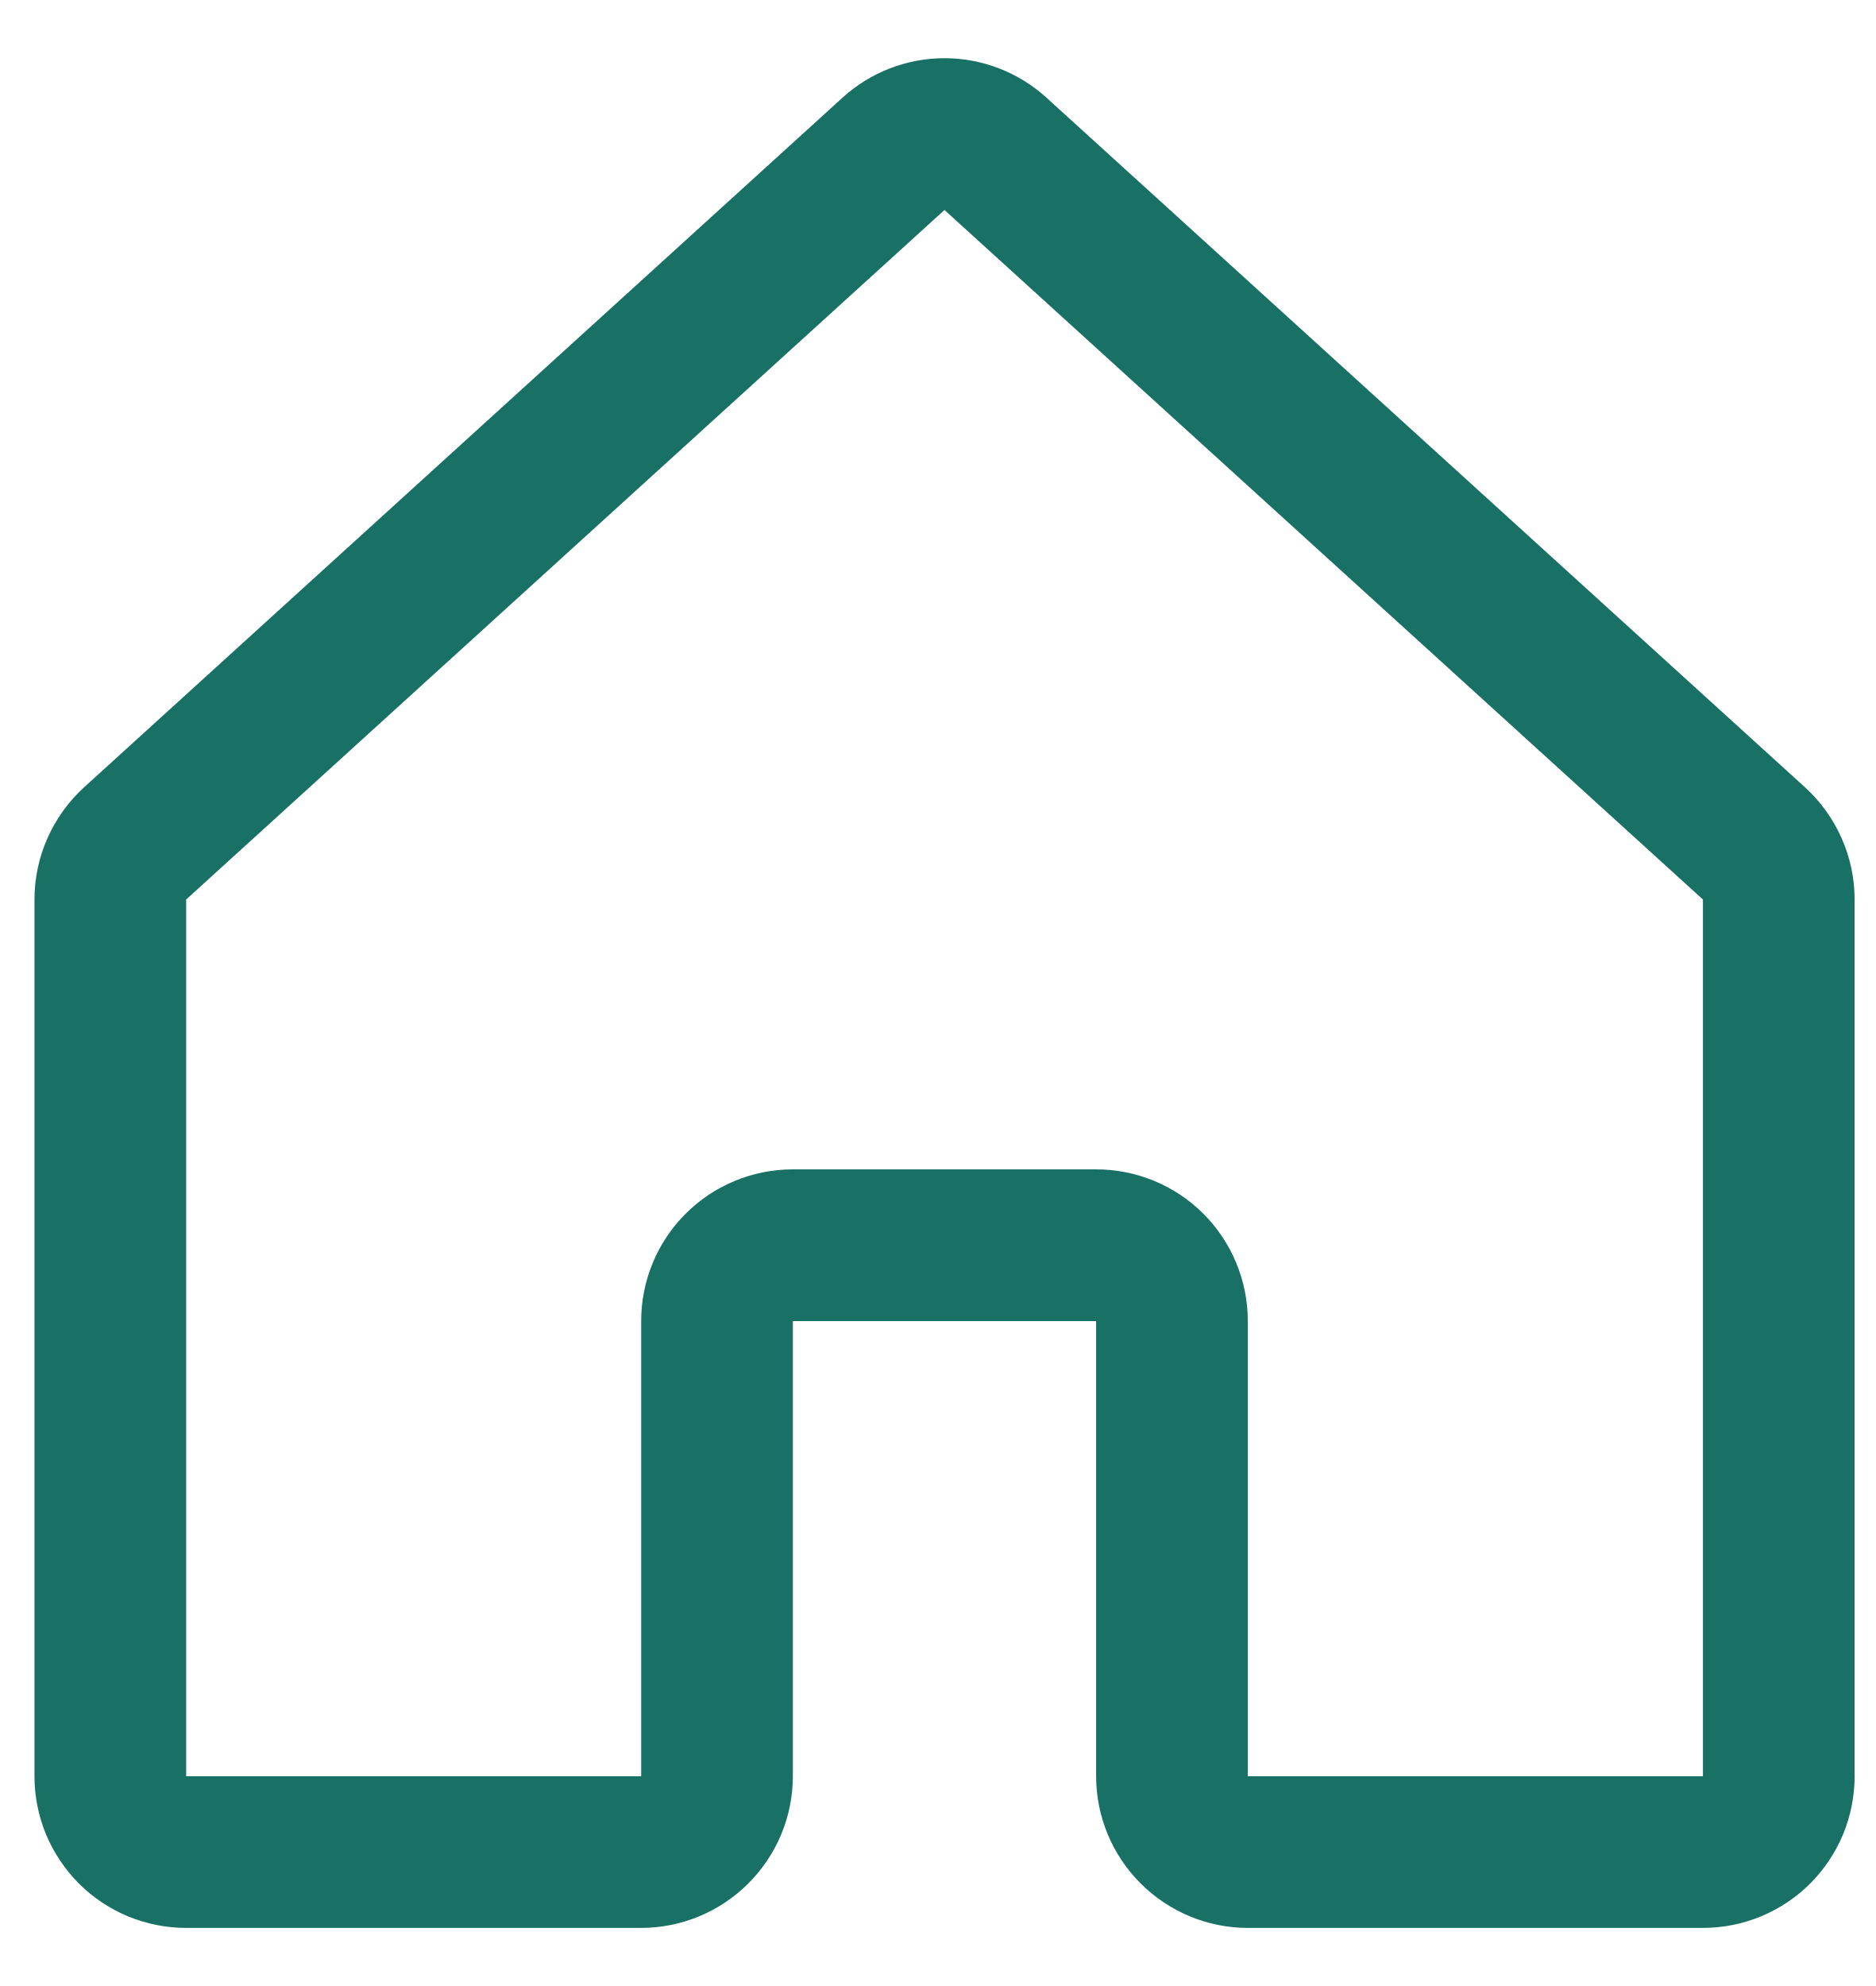
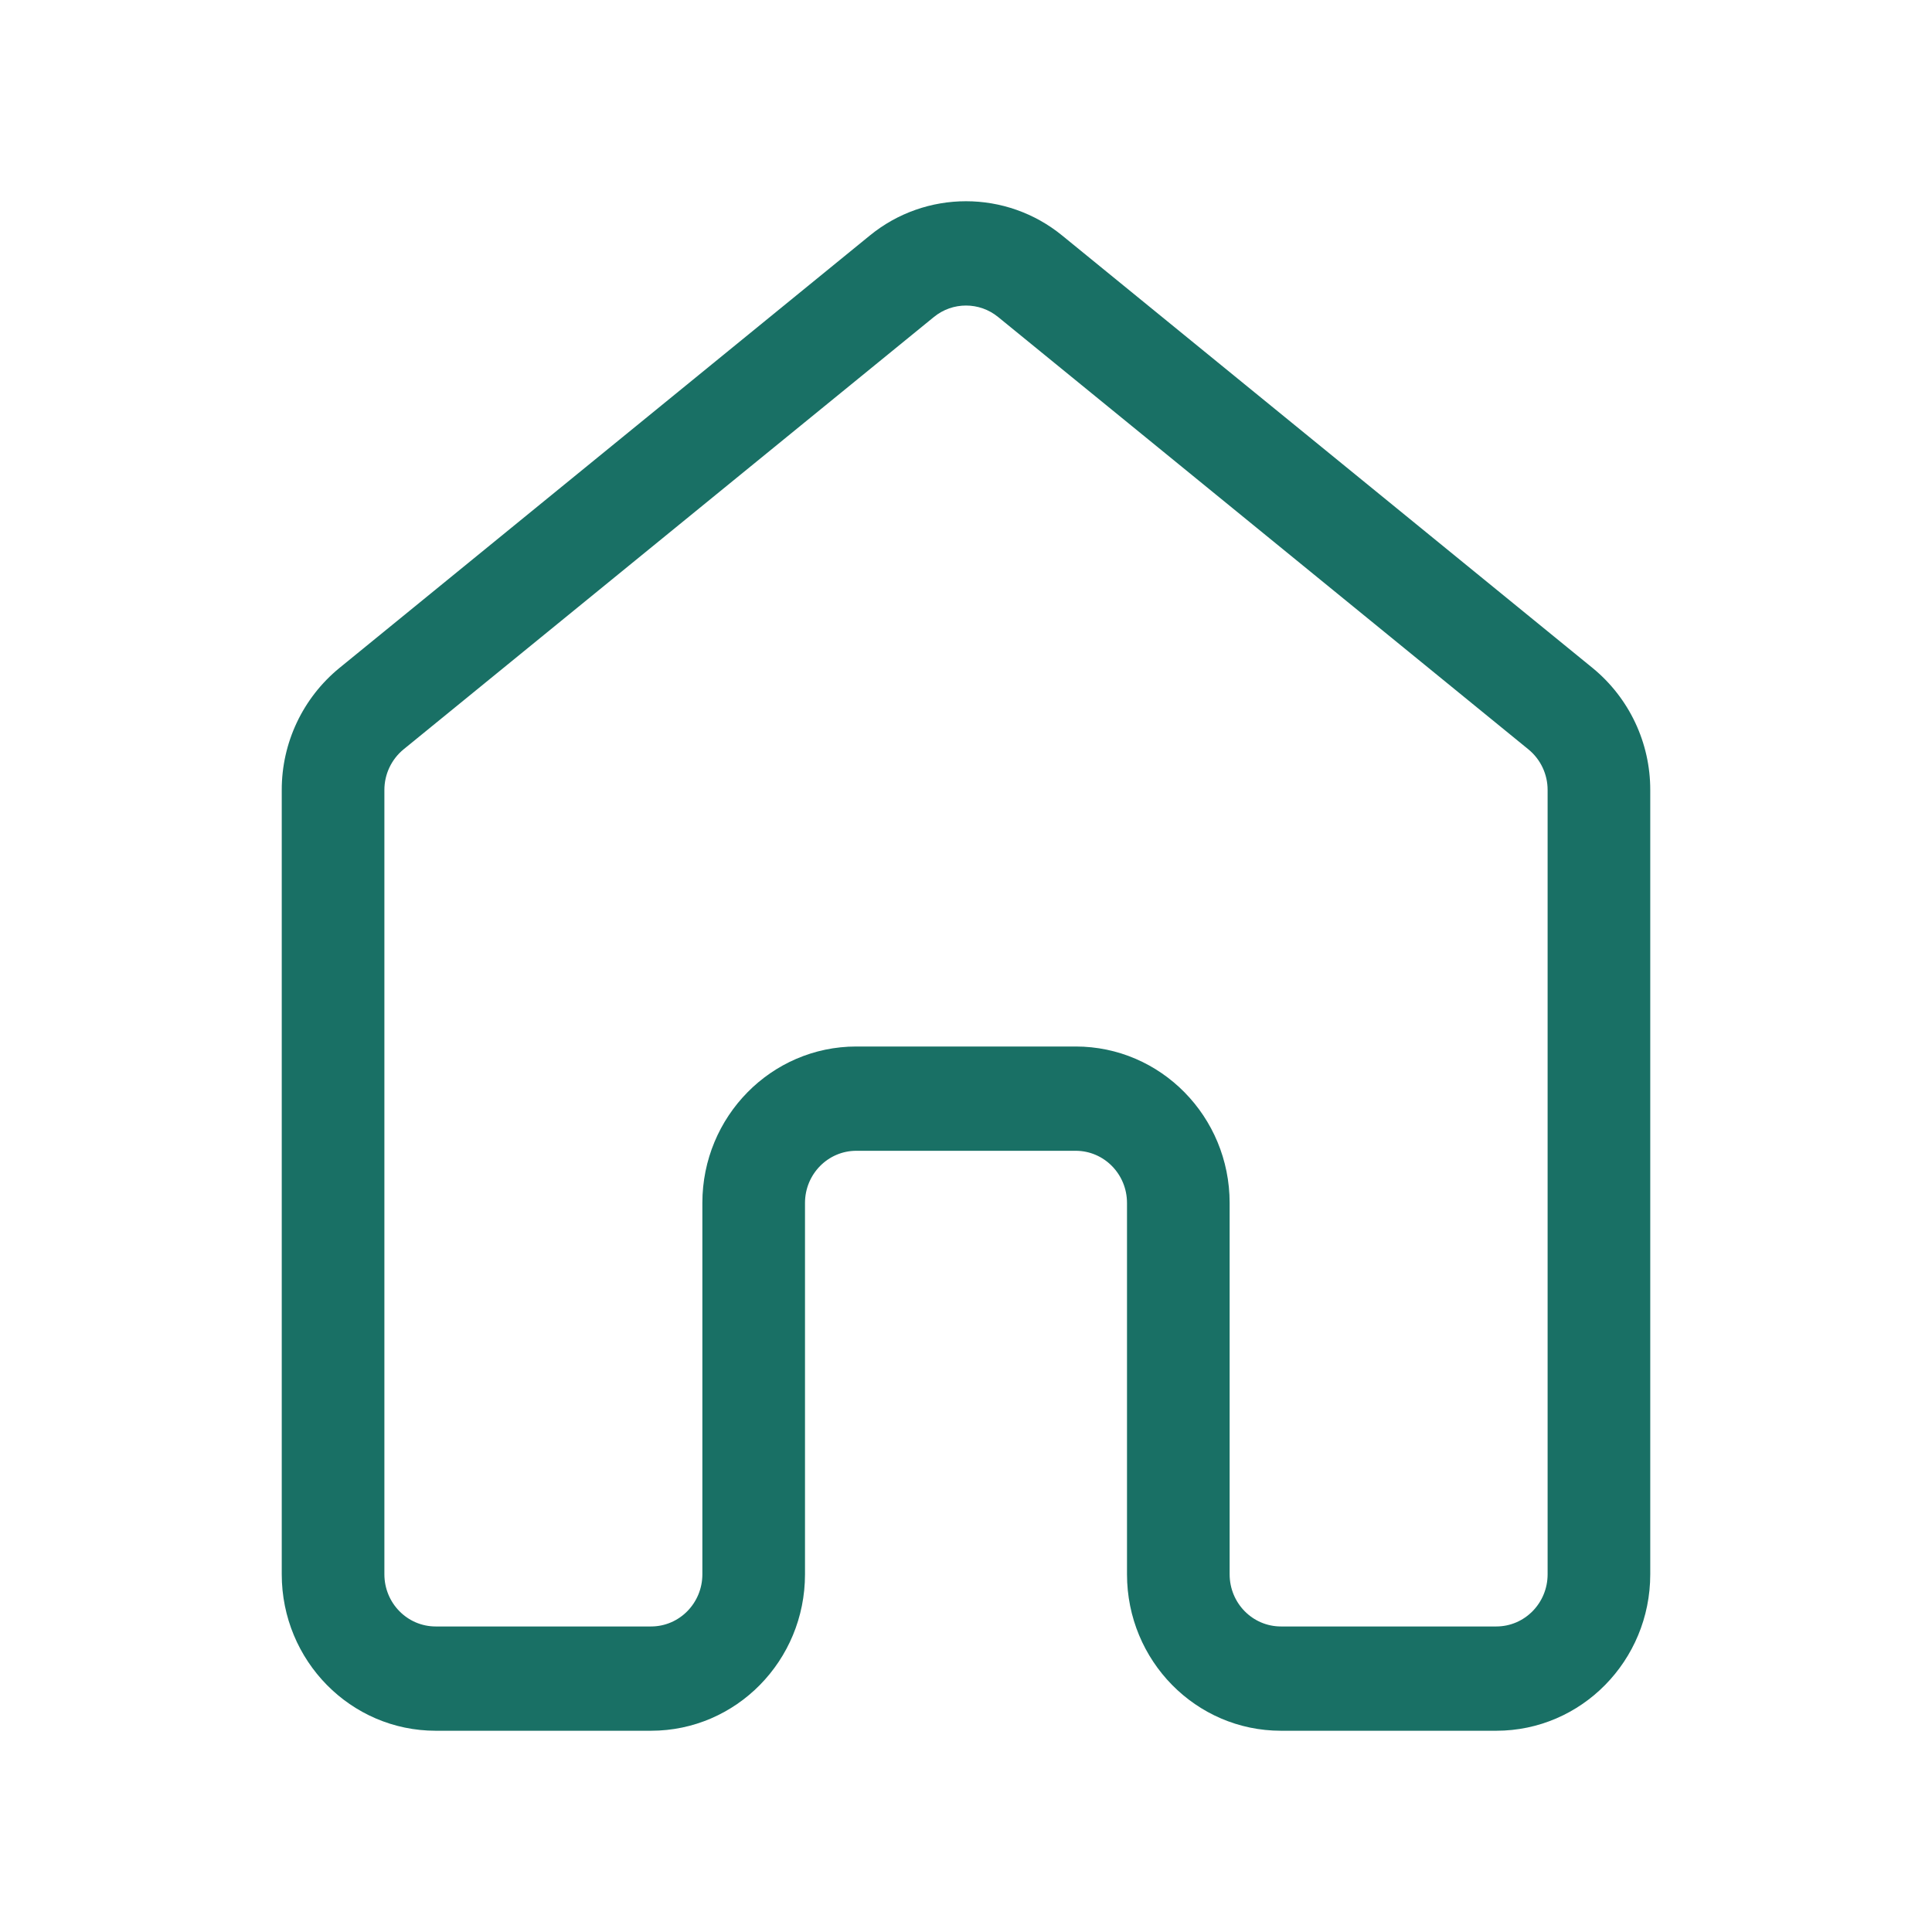
- <svg xmlns="http://www.w3.org/2000/svg" width="17" height="18" viewBox="0 0 17 18" fill="none">
-   <path d="M10.624 16.098V11.973C10.624 11.791 10.552 11.616 10.423 11.487C10.294 11.358 10.119 11.286 9.937 11.286H7.187C7.005 11.286 6.83 11.358 6.701 11.487C6.572 11.616 6.5 11.791 6.5 11.973V16.098C6.5 16.281 6.427 16.455 6.298 16.584C6.169 16.713 5.994 16.786 5.812 16.786L1.688 16.786C1.597 16.786 1.508 16.768 1.424 16.734C1.341 16.699 1.265 16.649 1.201 16.585C1.138 16.521 1.087 16.445 1.052 16.362C1.018 16.279 1 16.189 1 16.099V8.153C1 8.057 1.02 7.962 1.059 7.875C1.098 7.787 1.154 7.709 1.225 7.644L8.1 1.394C8.226 1.279 8.391 1.215 8.562 1.215C8.733 1.215 8.898 1.279 9.024 1.394L15.9 7.644C15.971 7.709 16.027 7.787 16.066 7.875C16.105 7.962 16.125 8.057 16.125 8.153V16.099C16.125 16.189 16.107 16.279 16.073 16.362C16.038 16.445 15.987 16.521 15.924 16.585C15.86 16.649 15.784 16.699 15.7 16.734C15.617 16.768 15.528 16.786 15.437 16.786L11.312 16.786C11.13 16.786 10.955 16.713 10.826 16.584C10.697 16.455 10.624 16.281 10.624 16.098Z" stroke="#197065" stroke-width="1.375" stroke-linecap="round" stroke-linejoin="round" />
+ <svg xmlns="http://www.w3.org/2000/svg" width="24" height="24" viewBox="0 0 48 48">
+   <path fill="#197065" d="M21.606 5.855a3.778 3.778 0 0 1 4.788 0l13.175 10.742A3.91 3.91 0 0 1 41 19.628v19.485C41 41.26 39.288 43 37.175 43h-5.35C29.712 43 28 41.26 28 39.113v-9.226c0-.716-.57-1.296-1.275-1.296h-5.45c-.704 0-1.275.58-1.275 1.296v9.226C20 41.26 18.288 43 16.175 43h-5.35C8.713 43 7 41.26 7 39.113V19.628a3.91 3.91 0 0 1 1.431-3.031zm3.192 2.021a1.26 1.26 0 0 0-1.596 0L10.027 18.617a1.304 1.304 0 0 0-.477 1.011v19.485c0 .716.57 1.296 1.275 1.296h5.35c.704 0 1.275-.58 1.275-1.296v-9.226c0-2.147 1.713-3.887 3.825-3.887h5.45c2.112 0 3.825 1.74 3.825 3.887v9.226c0 .716.57 1.296 1.275 1.296h5.35c.704 0 1.275-.58 1.275-1.296V19.628a1.3 1.3 0 0 0-.477-1.01z" />
</svg>
